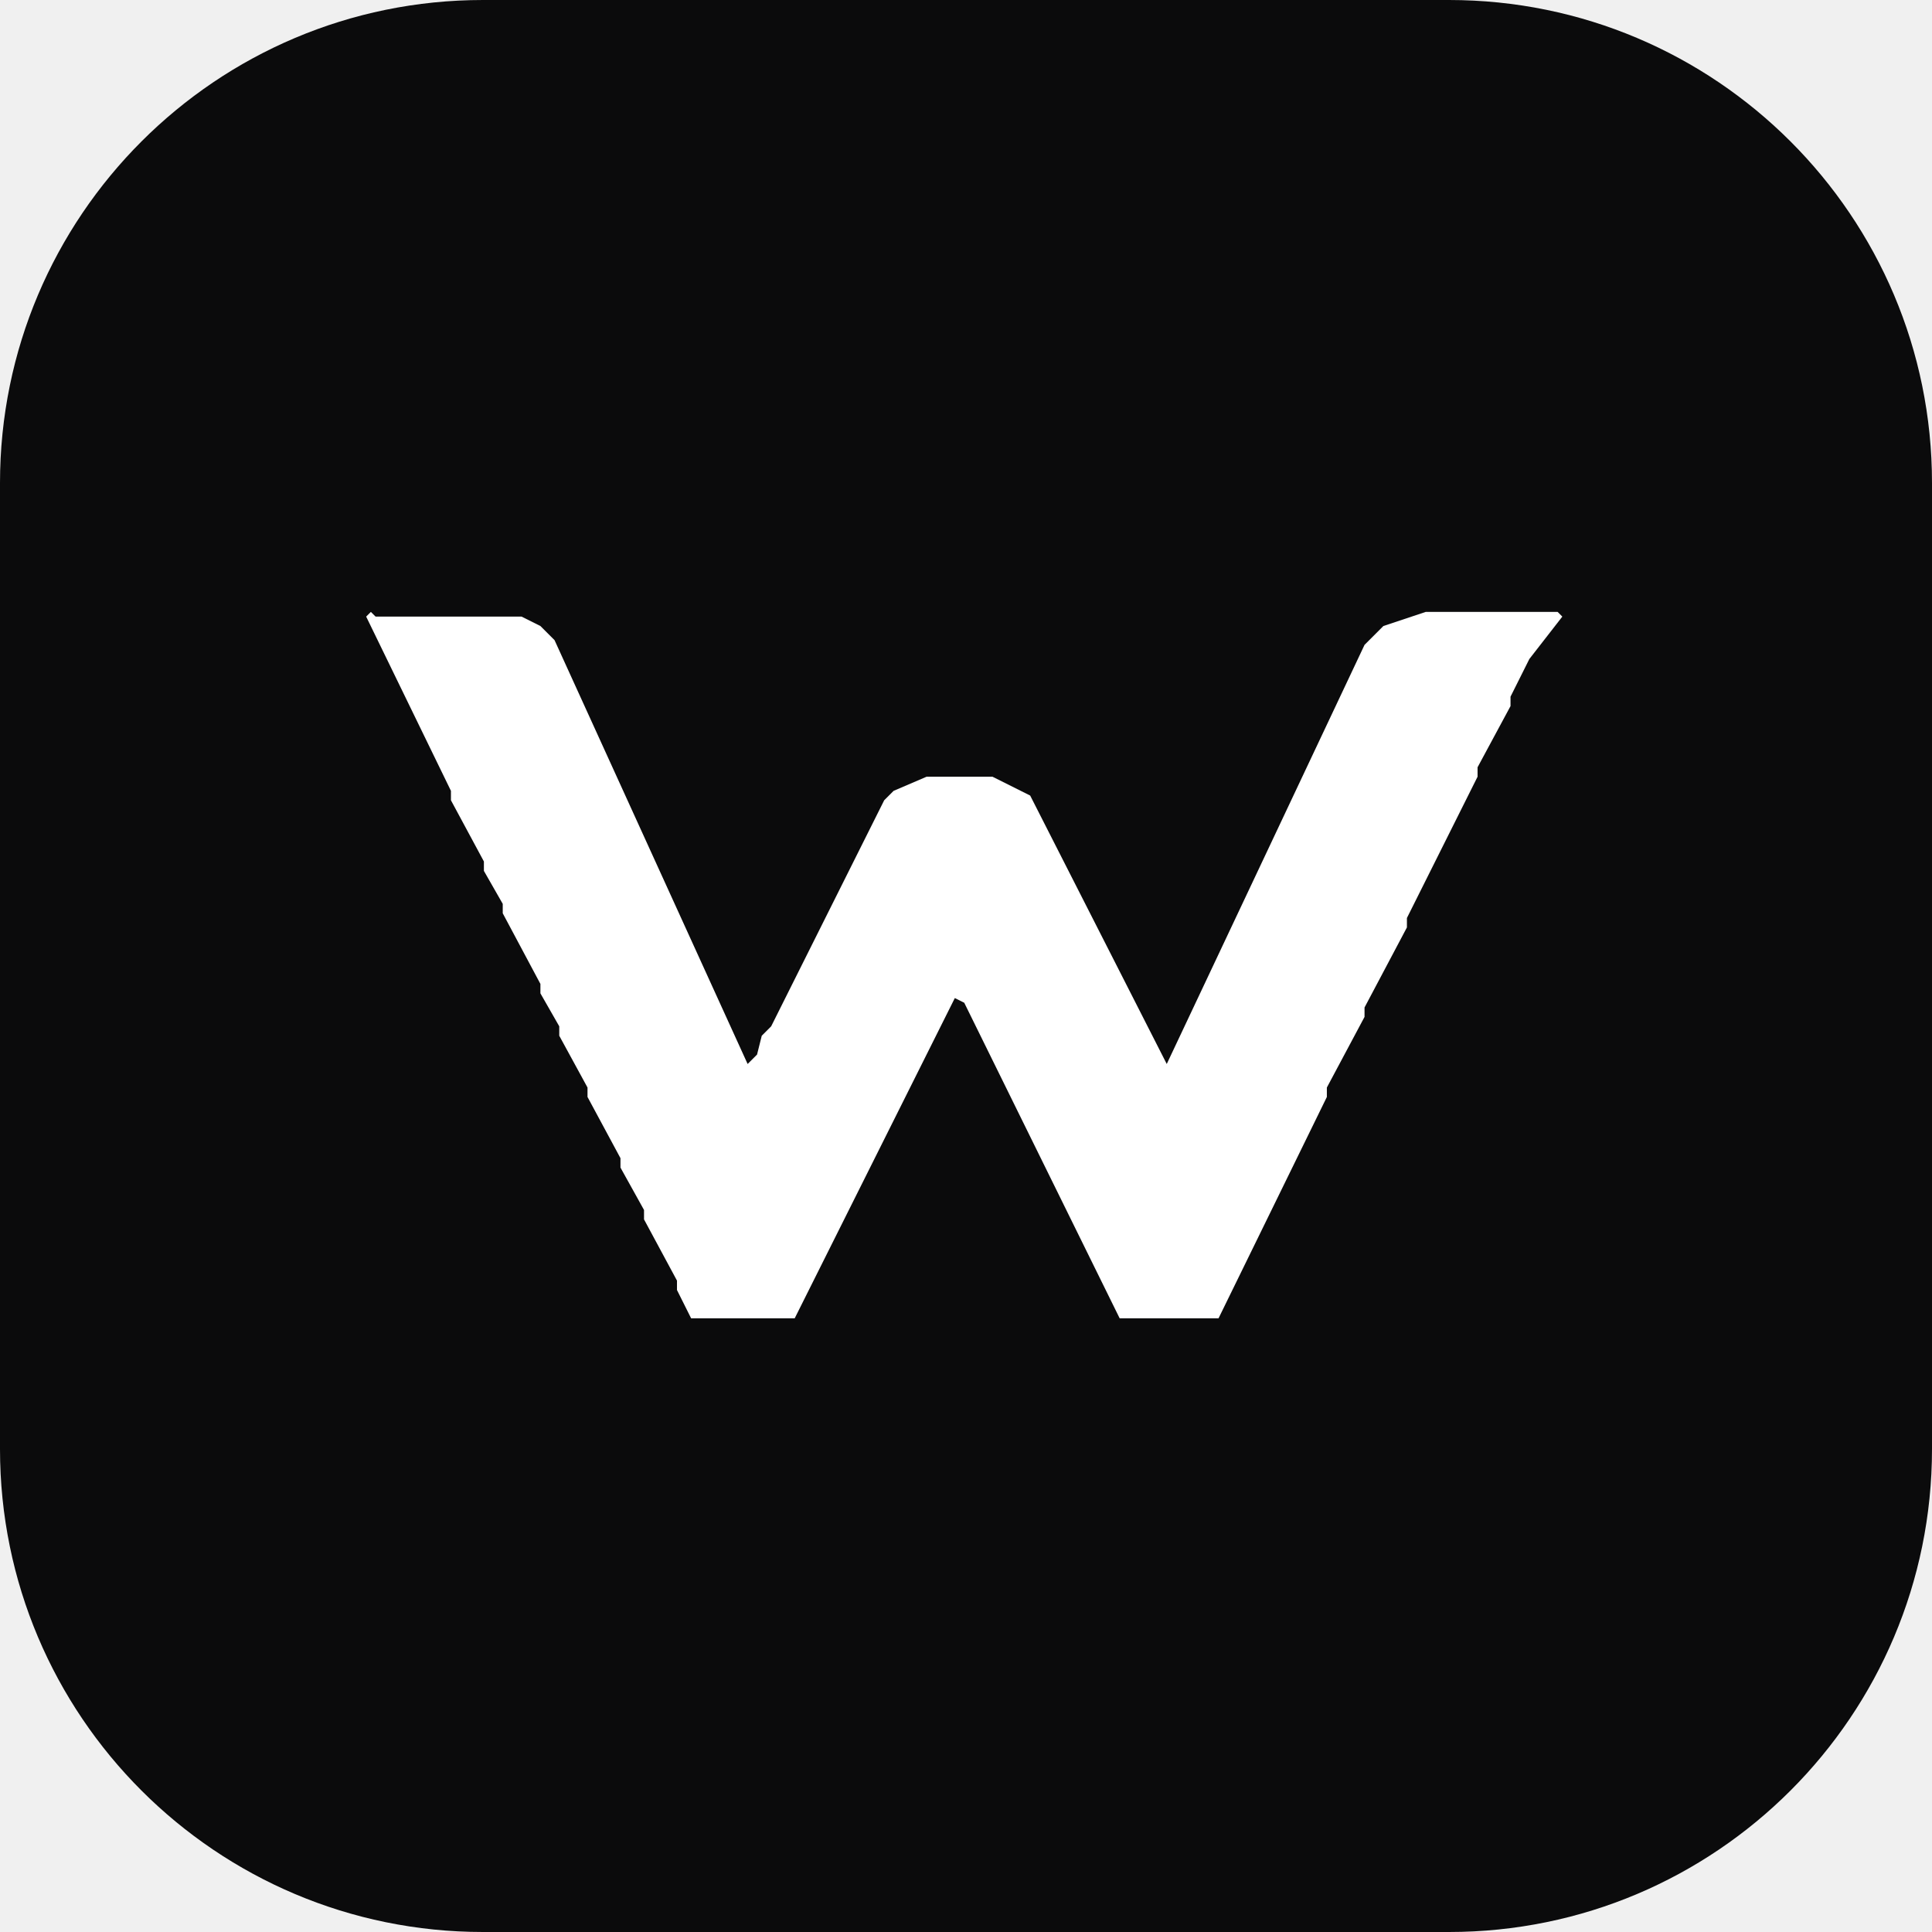
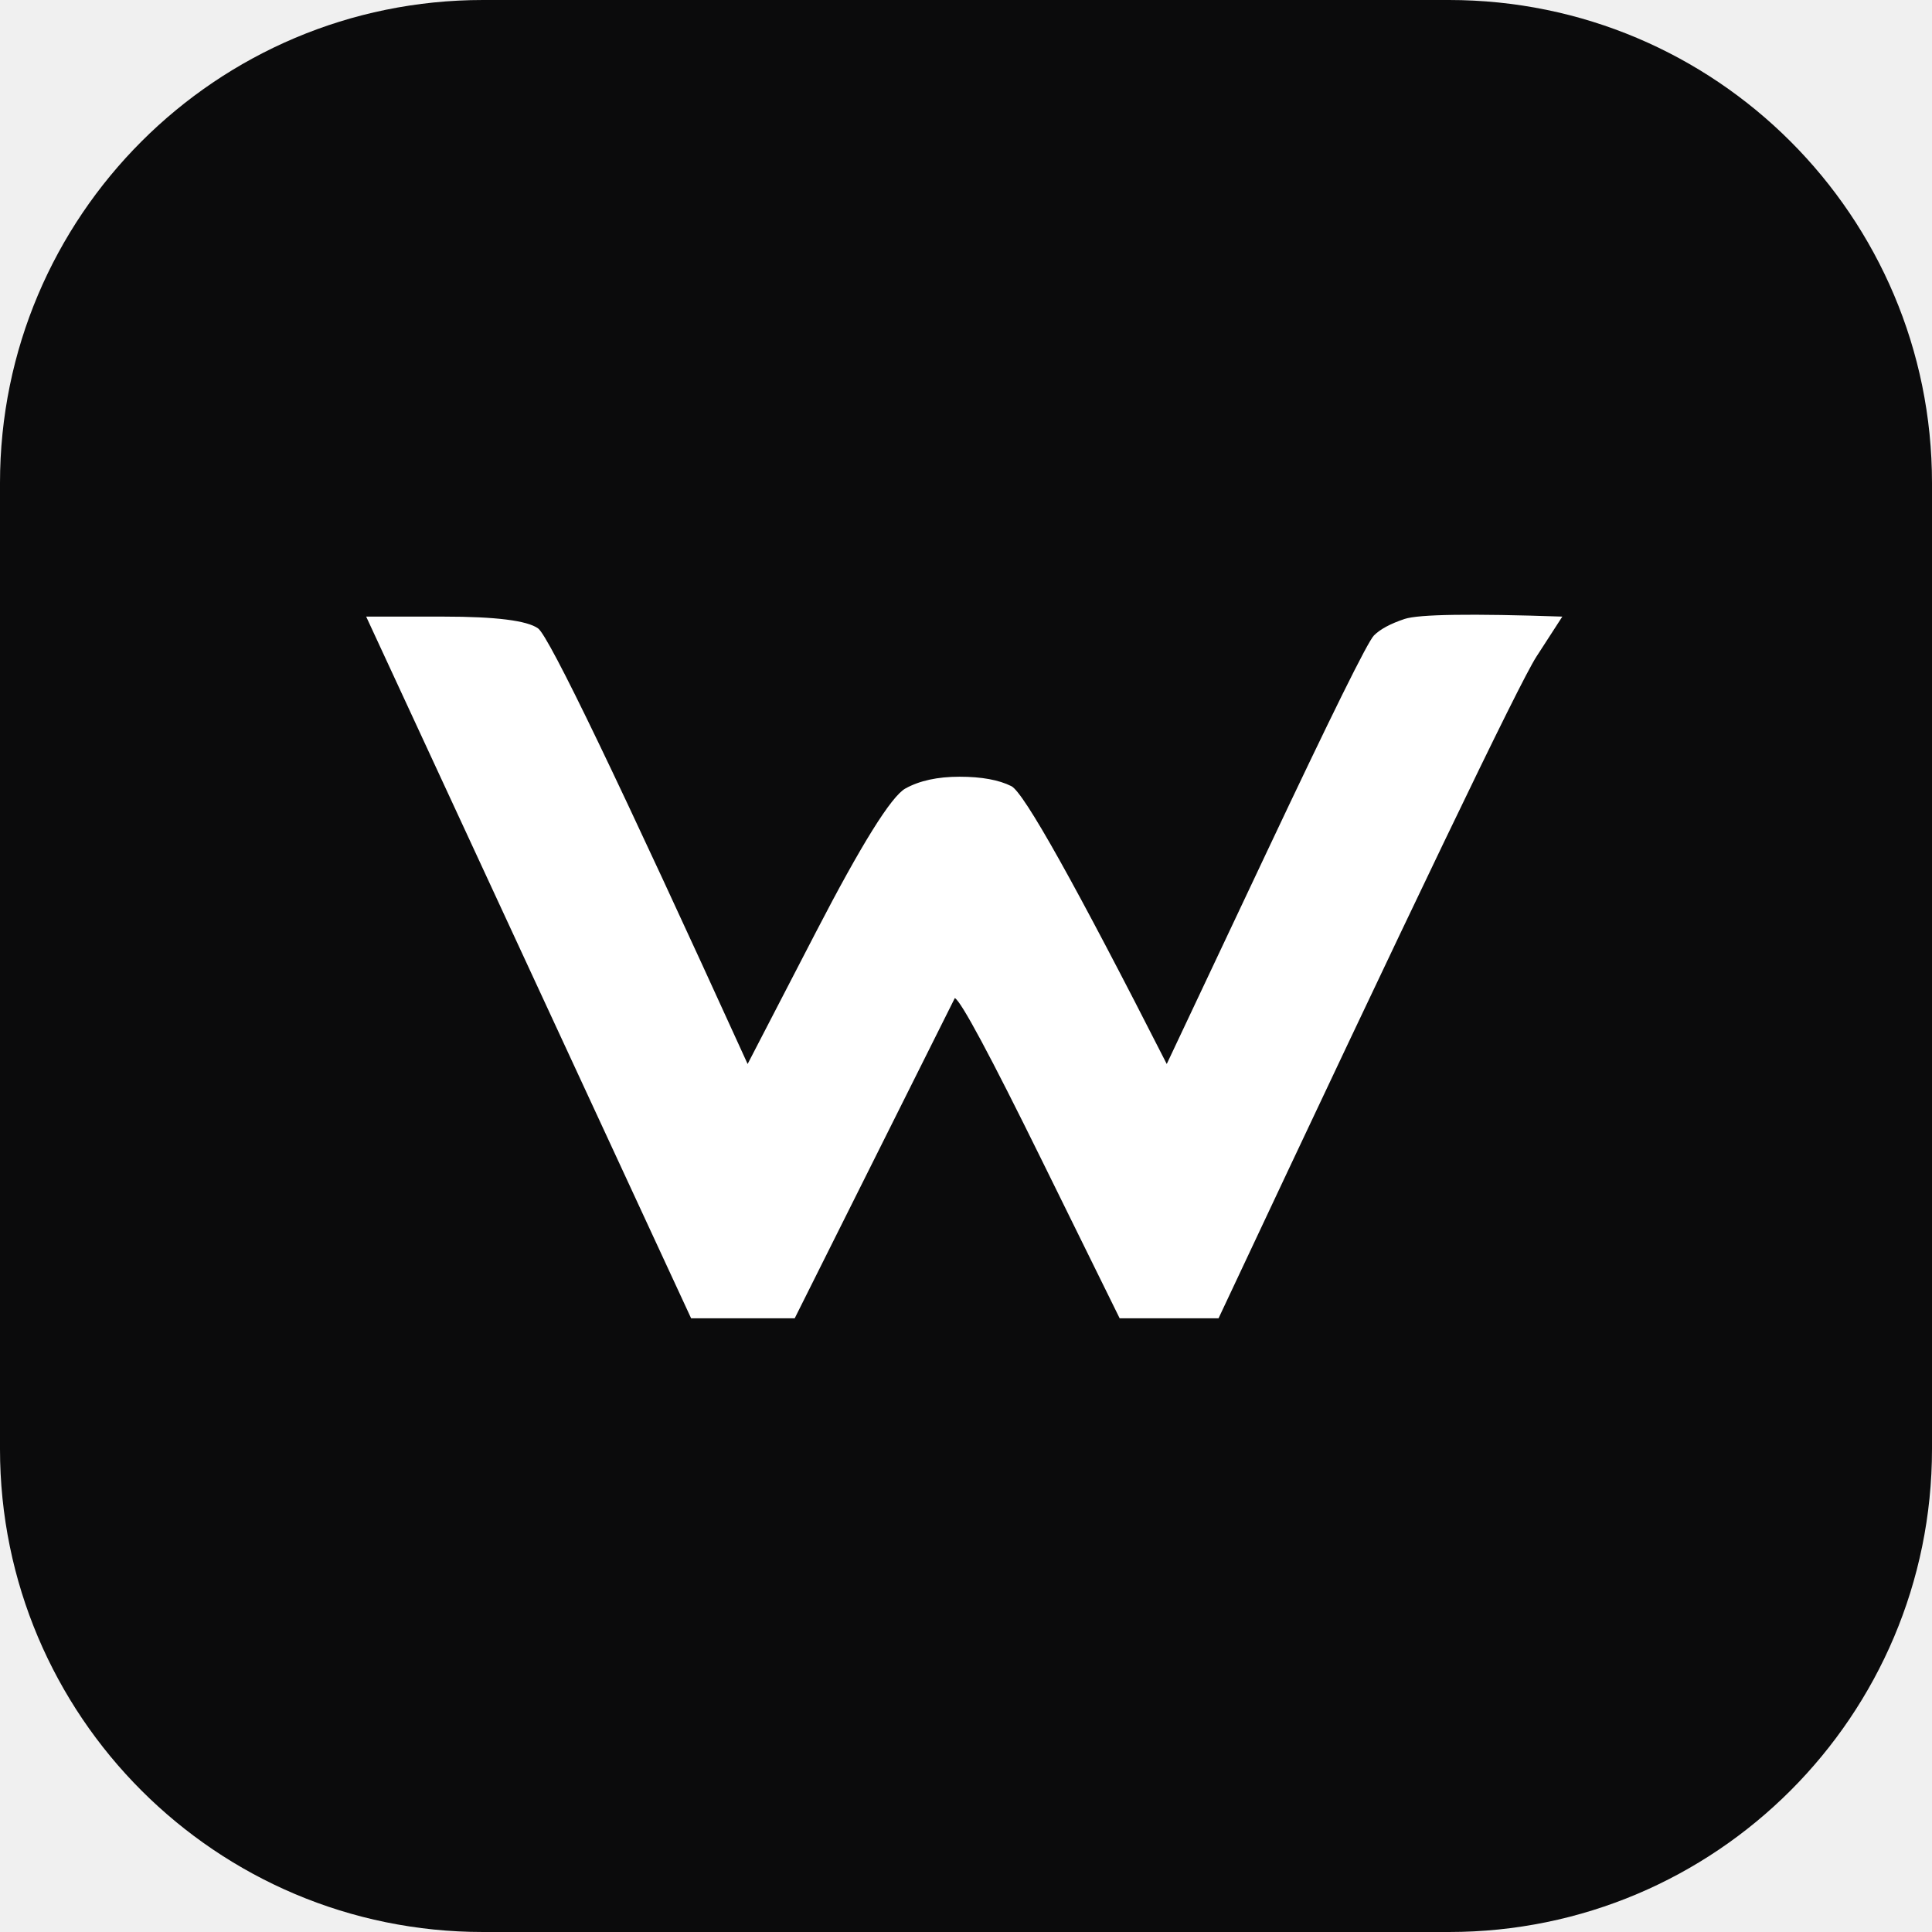
<svg xmlns="http://www.w3.org/2000/svg" viewBox="0 0 32 32" width="32" height="32">
  <rect width="32" height="32" rx="8" fill="#0b0b0c" />
-   <path transform="translate(-4.855 5.533) scale(0.078)" d="M140 60L158 97L158 99L165 112L165 114L169 121L169 123L177 138L177 140L181 147L181 149L187 160L187 162L194 175L194 177L199 186L199 188L206 201L206 203L209 209L231 209L265 141L267 142L300 209L321 209L344 162L344 160L352 145L352 143L361 126L361 124L376 94L376 92L383 79L383 77L387 69L394 60L393 59L365 59L356 62L352 66L310 155L281 98L273 94L259 94L252 97L250 99L226 147L224 149L223 153L221 155L180 65L177 62L173 60L142 60L141 59Z" fill="#ffffff" fill-rule="evenodd" />
+   <path transform="translate(-4.855 5.533) scale(0.078)" d="m140 60 69 149h22l34-68q2 1 18.5 34.5L300 209h21q62-132 67.5-140.5L394 60q-29-1-33.5.5T354 64t-23 46.5L310 155q-29-57-33-59t-11-2-11.5 2.5-19 30.5L221 155q-41-90-44.5-92.5t-20-2.5z" fill="#ffffff" fill-rule="evenodd" />
</svg>
